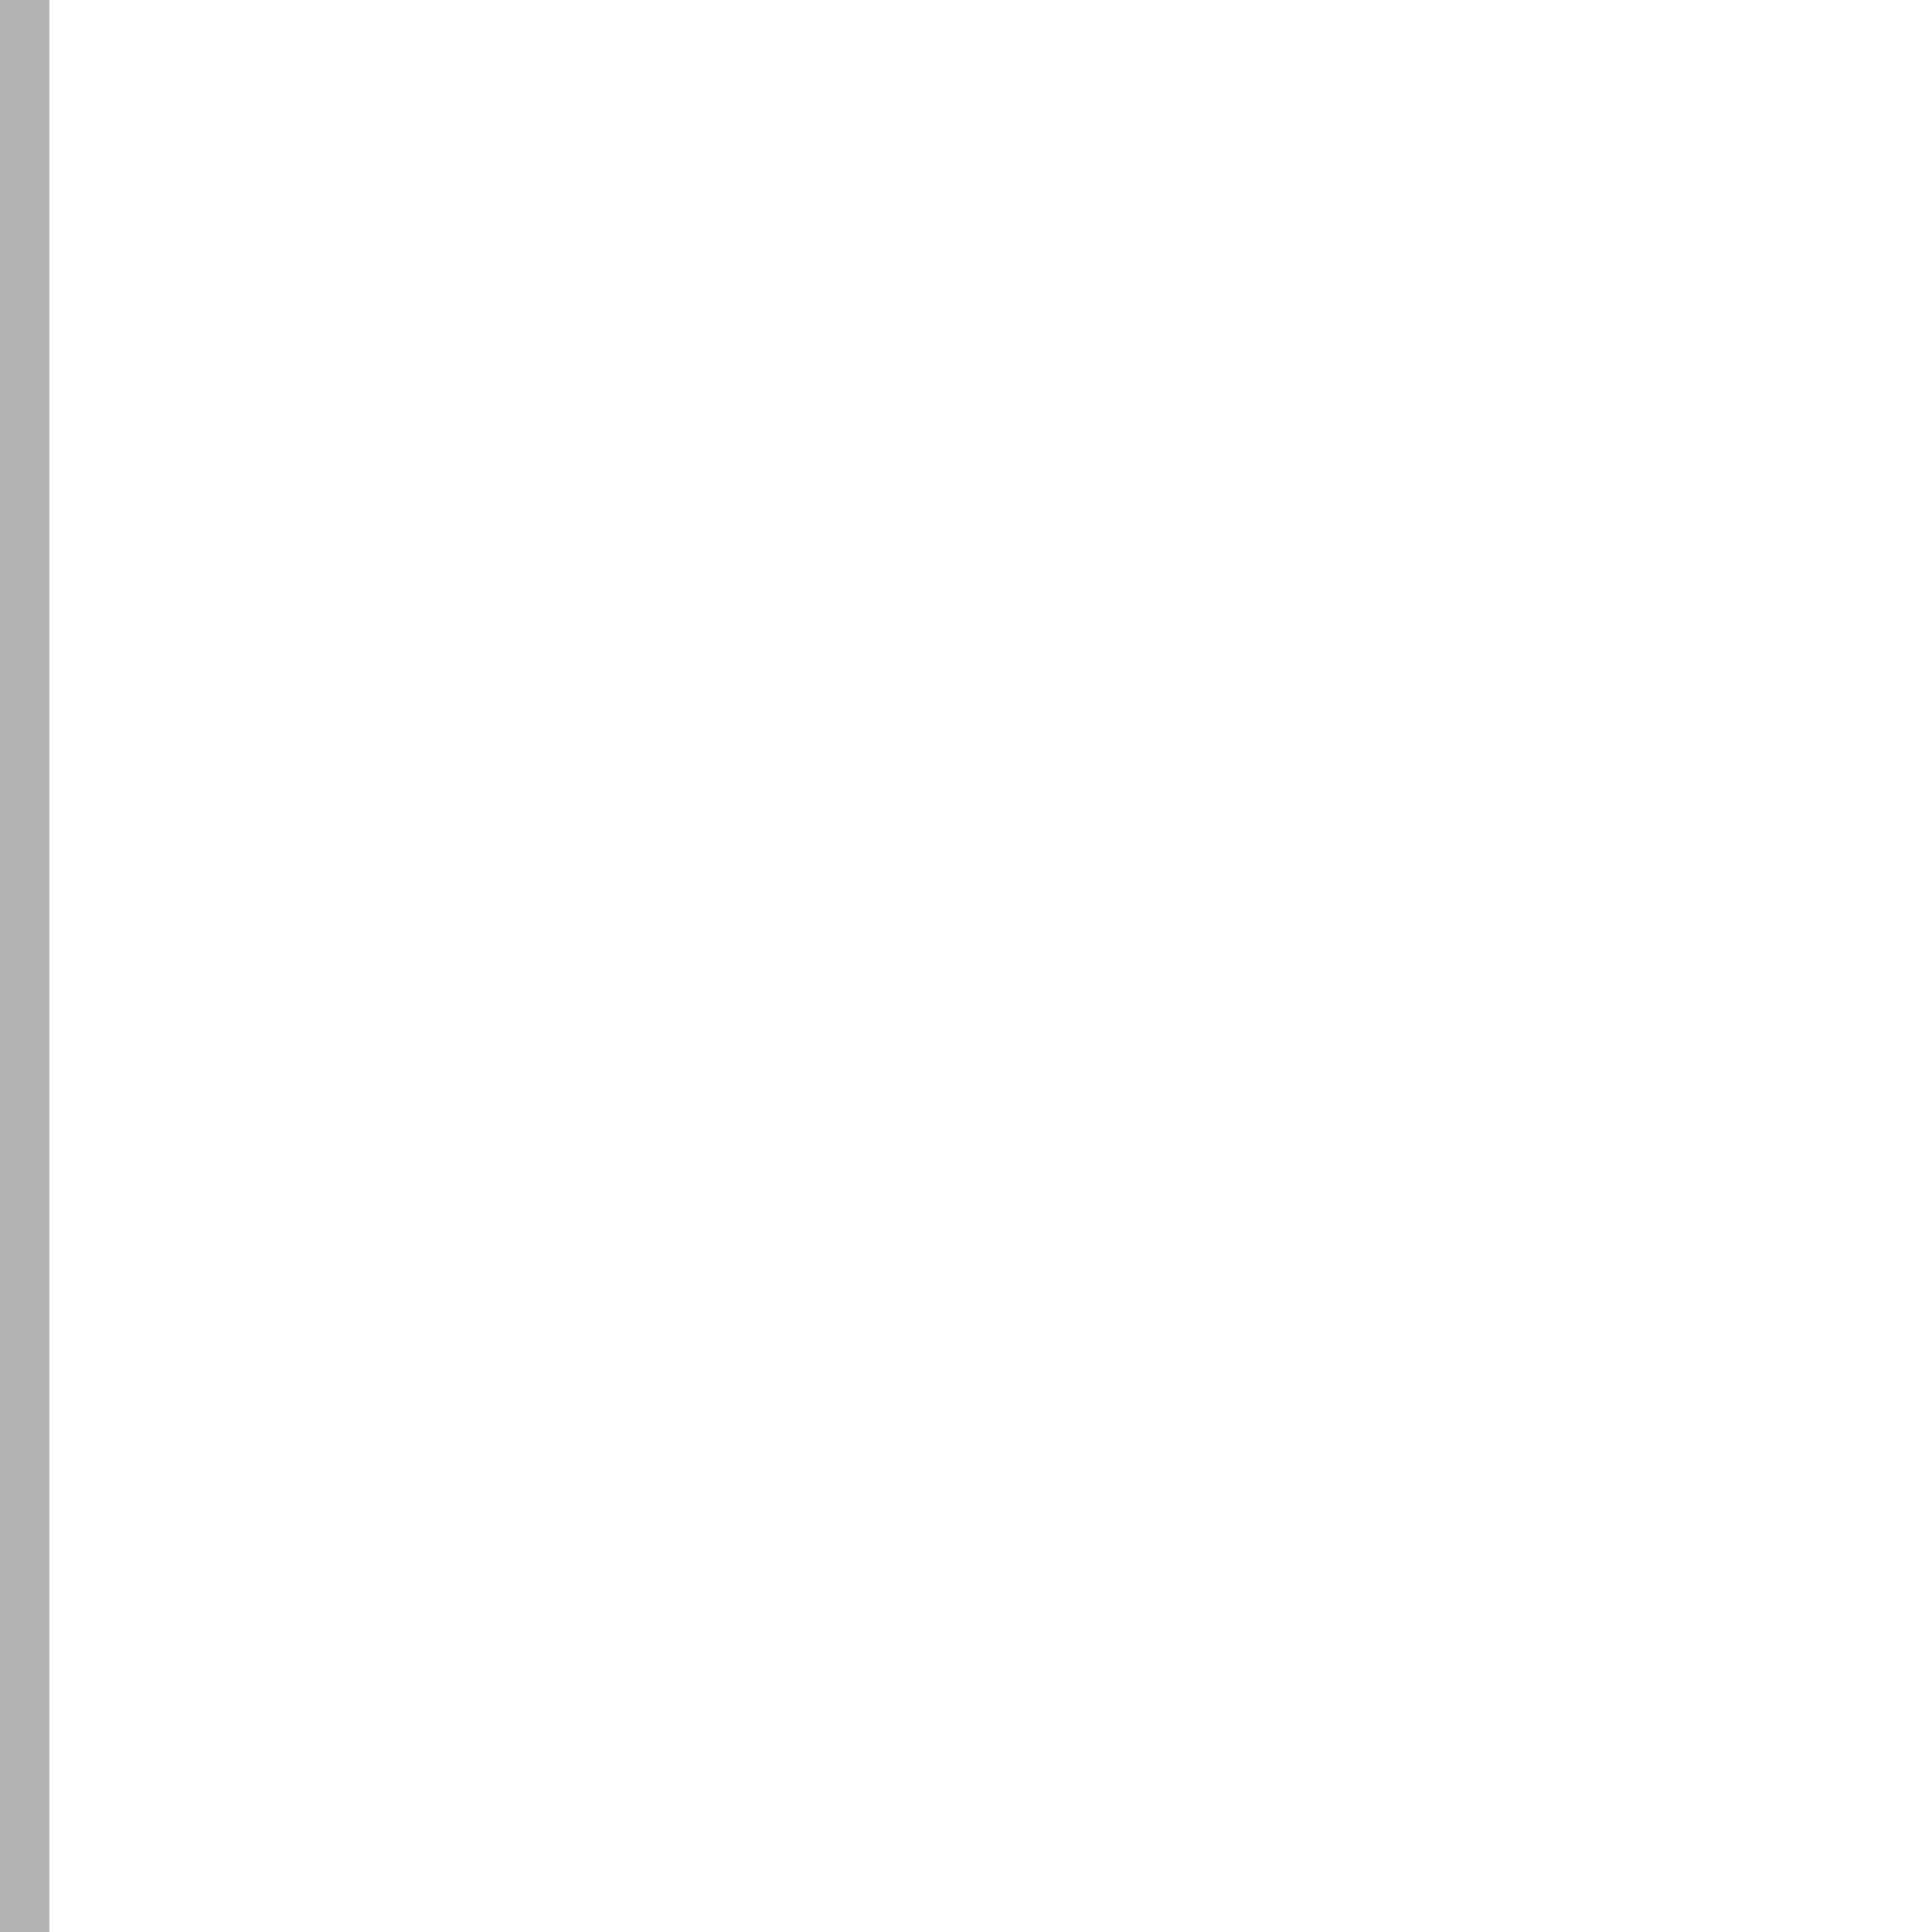
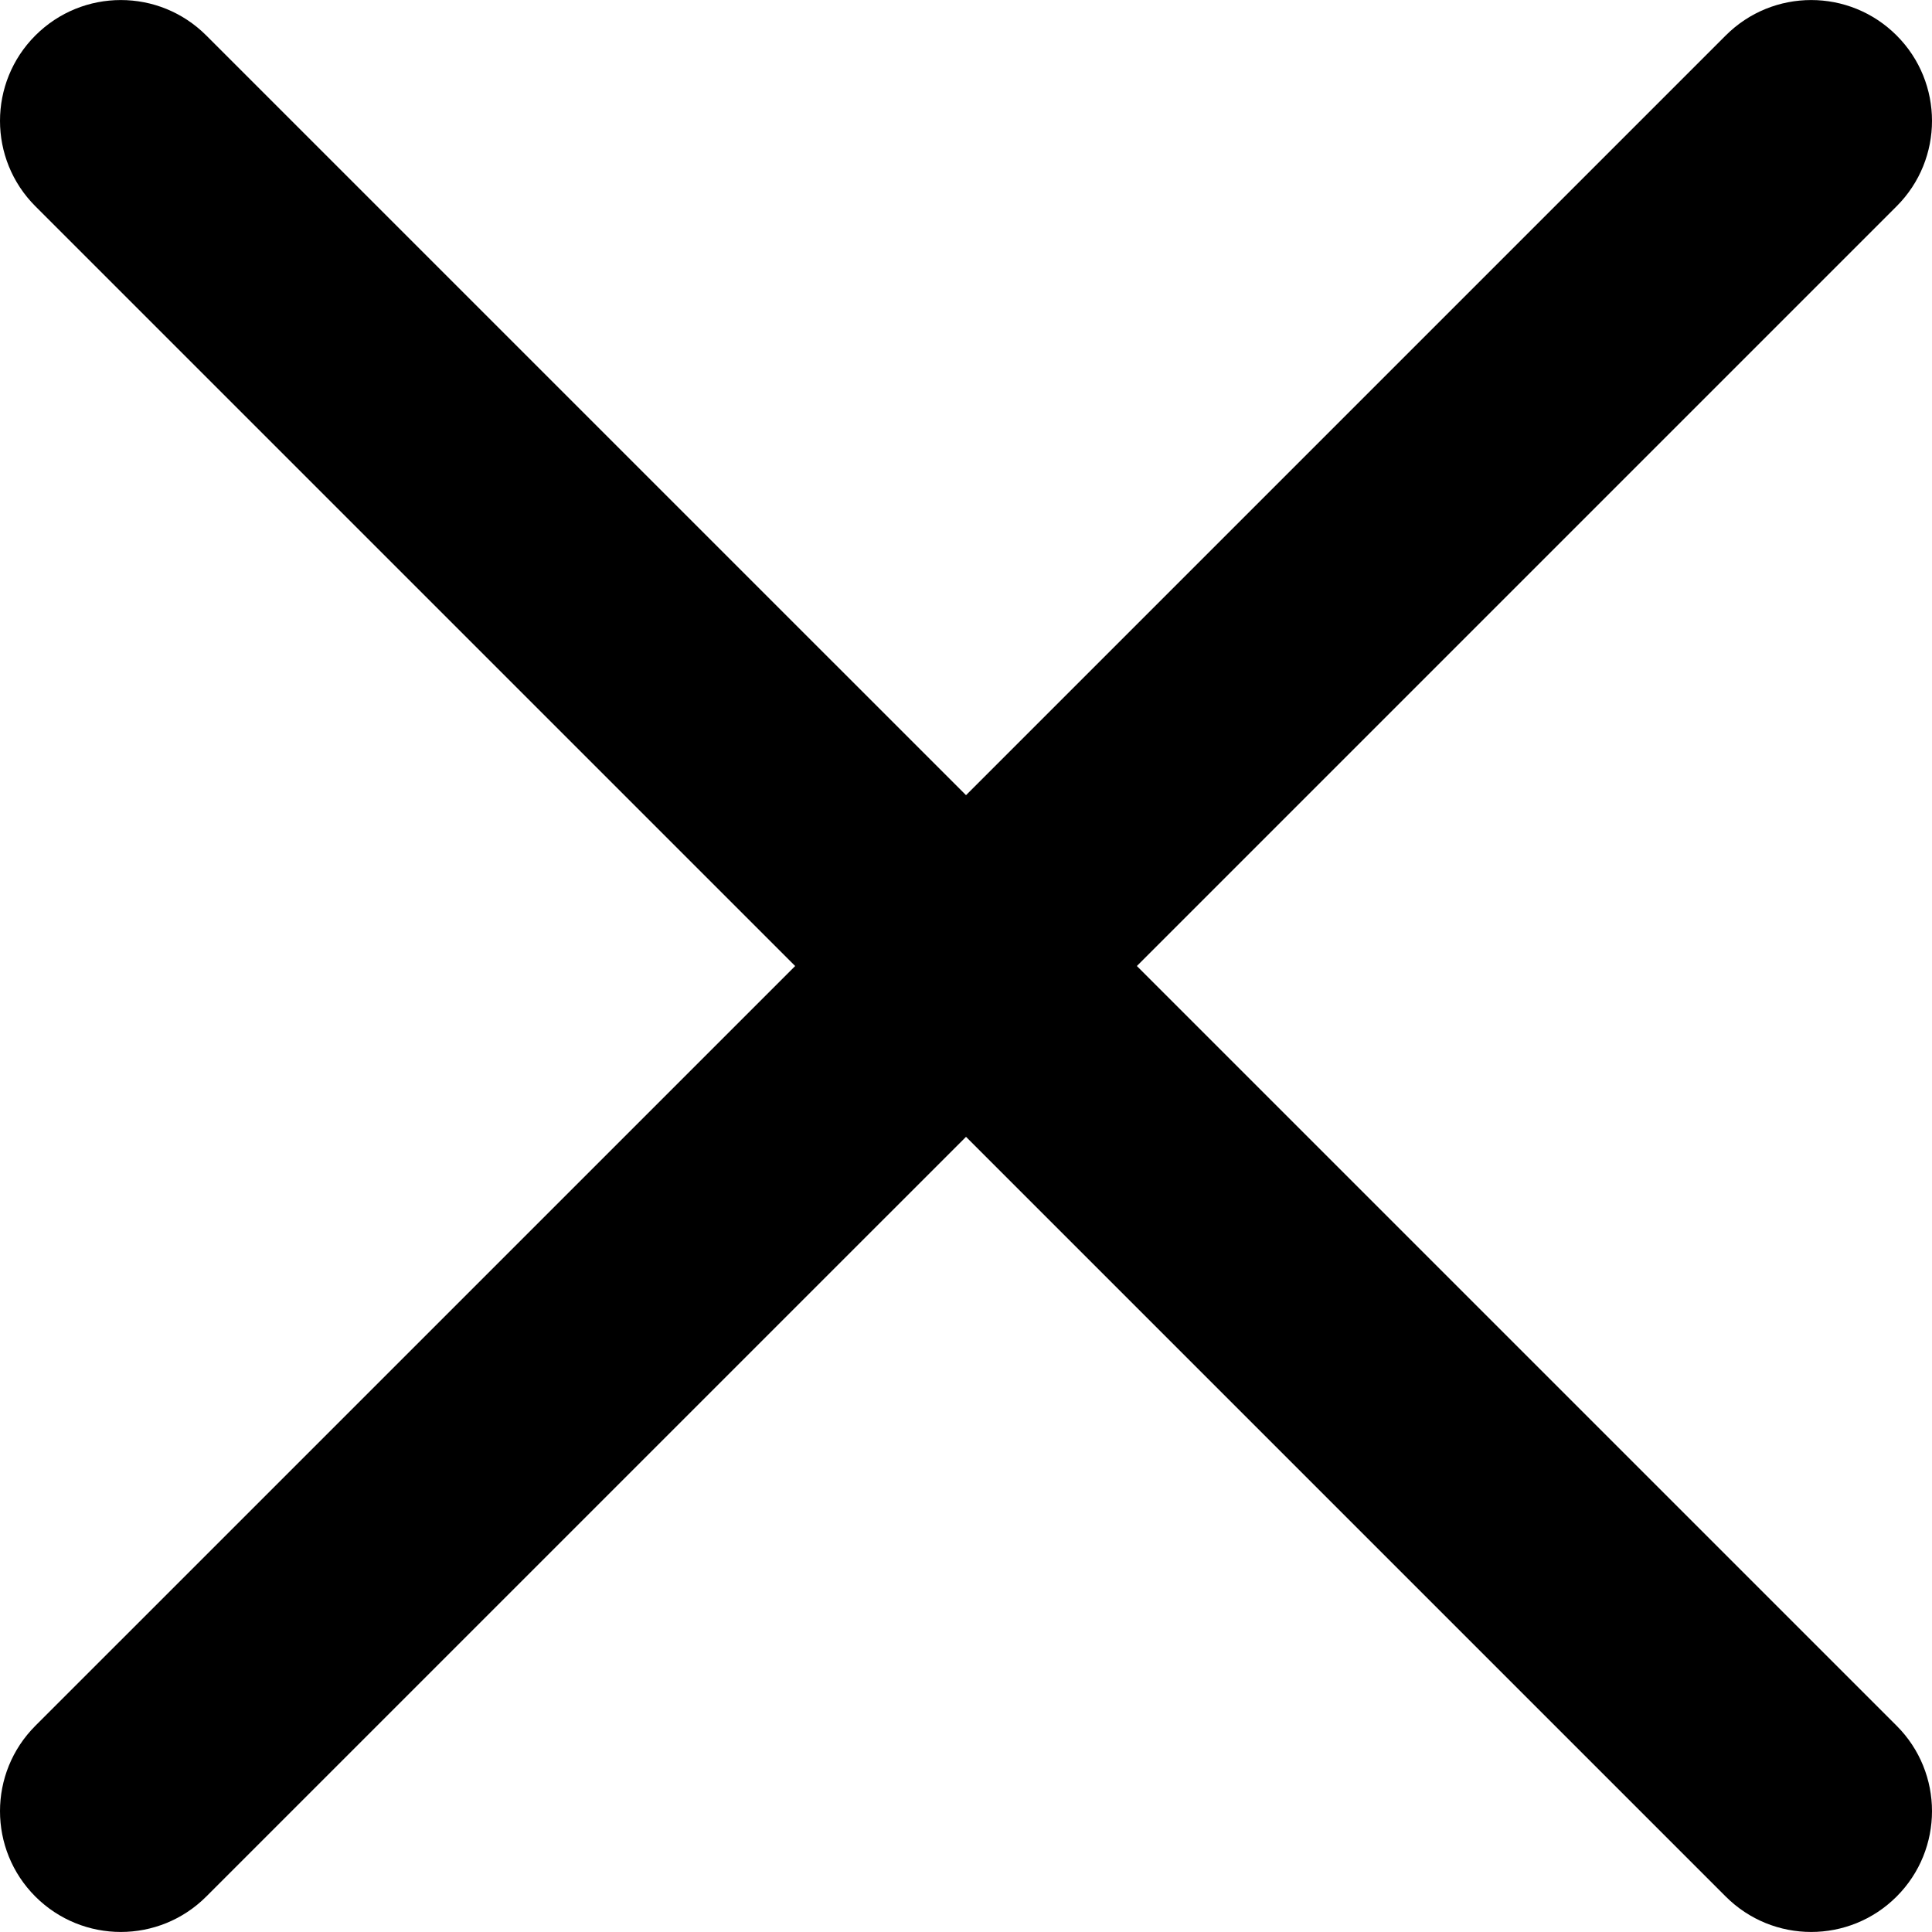
- <svg xmlns="http://www.w3.org/2000/svg" width="11px" height="11px" viewBox="0 0 11 11" version="1.1">
-   <defs />
-   <g id="Page-1" stroke="none" stroke-width="1" fill="none" fill-rule="evenodd" fill-opacity="0.3" font-family="FontAwesome" font-size="14" font-weight="normal">
-     <g id="Artboard" transform="translate(-170, -70)" fill="#000000">
-       <text id="times---FontAwesome">
-         <tspan x="170" y="80"></tspan>
-       </text>
-     </g>
+ <svg xmlns="http://www.w3.org/2000/svg" version="1.1" id="Capa_1" x="0px" y="0px" viewBox="0 0 47.971 47.971" style="enable-background:new 0 0 47.971 47.971;" xml:space="preserve">
+   <g>
+     <path d="M28.228,23.986L47.092,5.122c1.172-1.171,1.172-3.071,0-4.242c-1.172-1.172-3.07-1.172-4.242,0L23.986,19.744L5.121,0.88   c-1.172-1.172-3.07-1.172-4.242,0c-1.172,1.171-1.172,3.071,0,4.242l18.865,18.864L0.879,42.85c-1.172,1.171-1.172,3.071,0,4.242   C1.465,47.677,2.233,47.97,3,47.97s1.535-0.293,2.121-0.879l18.865-18.864L42.85,47.091c0.586,0.586,1.354,0.879,2.121,0.879   s1.535-0.293,2.121-0.879c1.172-1.171,1.172-3.071,0-4.242L28.228,23.986z" />
  </g>
+   <g>
+ </g>
+   <g>
+ </g>
+   <g>
+ </g>
+   <g>
+ </g>
+   <g>
+ </g>
+   <g>
+ </g>
+   <g>
+ </g>
+   <g>
+ </g>
+   <g>
+ </g>
+   <g>
+ </g>
+   <g>
+ </g>
+   <g>
+ </g>
+   <g>
+ </g>
+   <g>
+ </g>
+   <g>
+ </g>
</svg>
